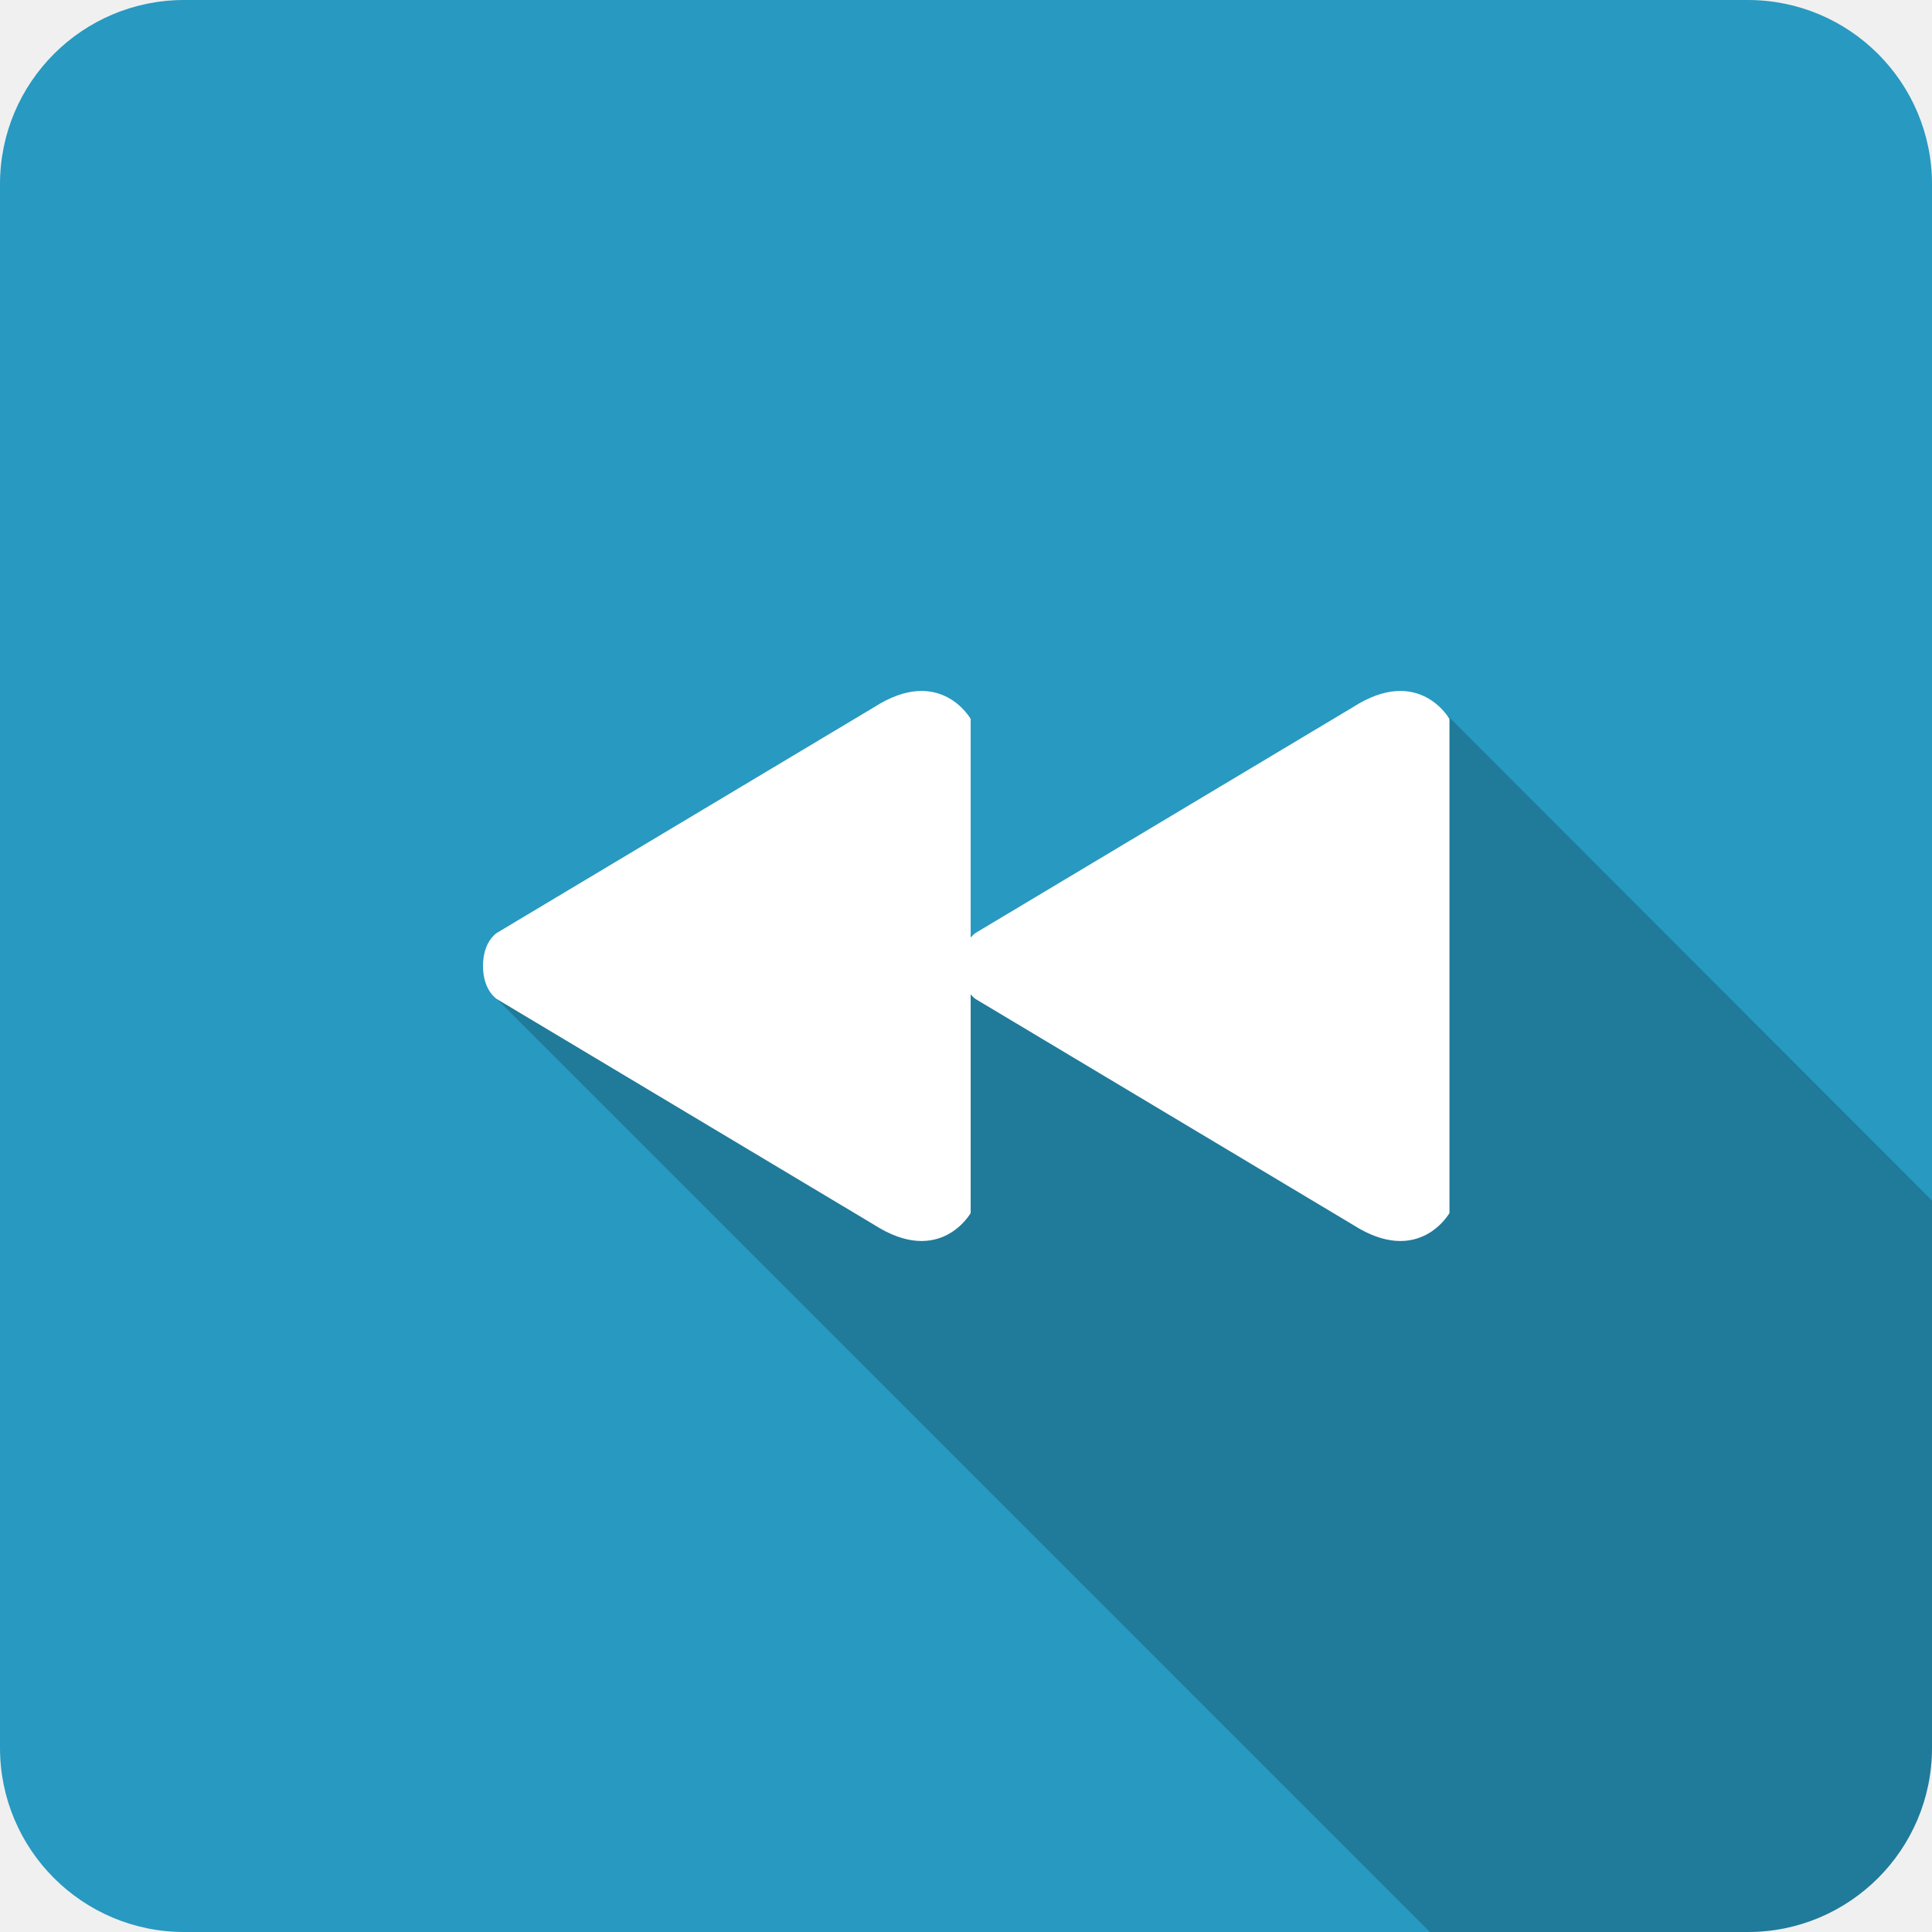
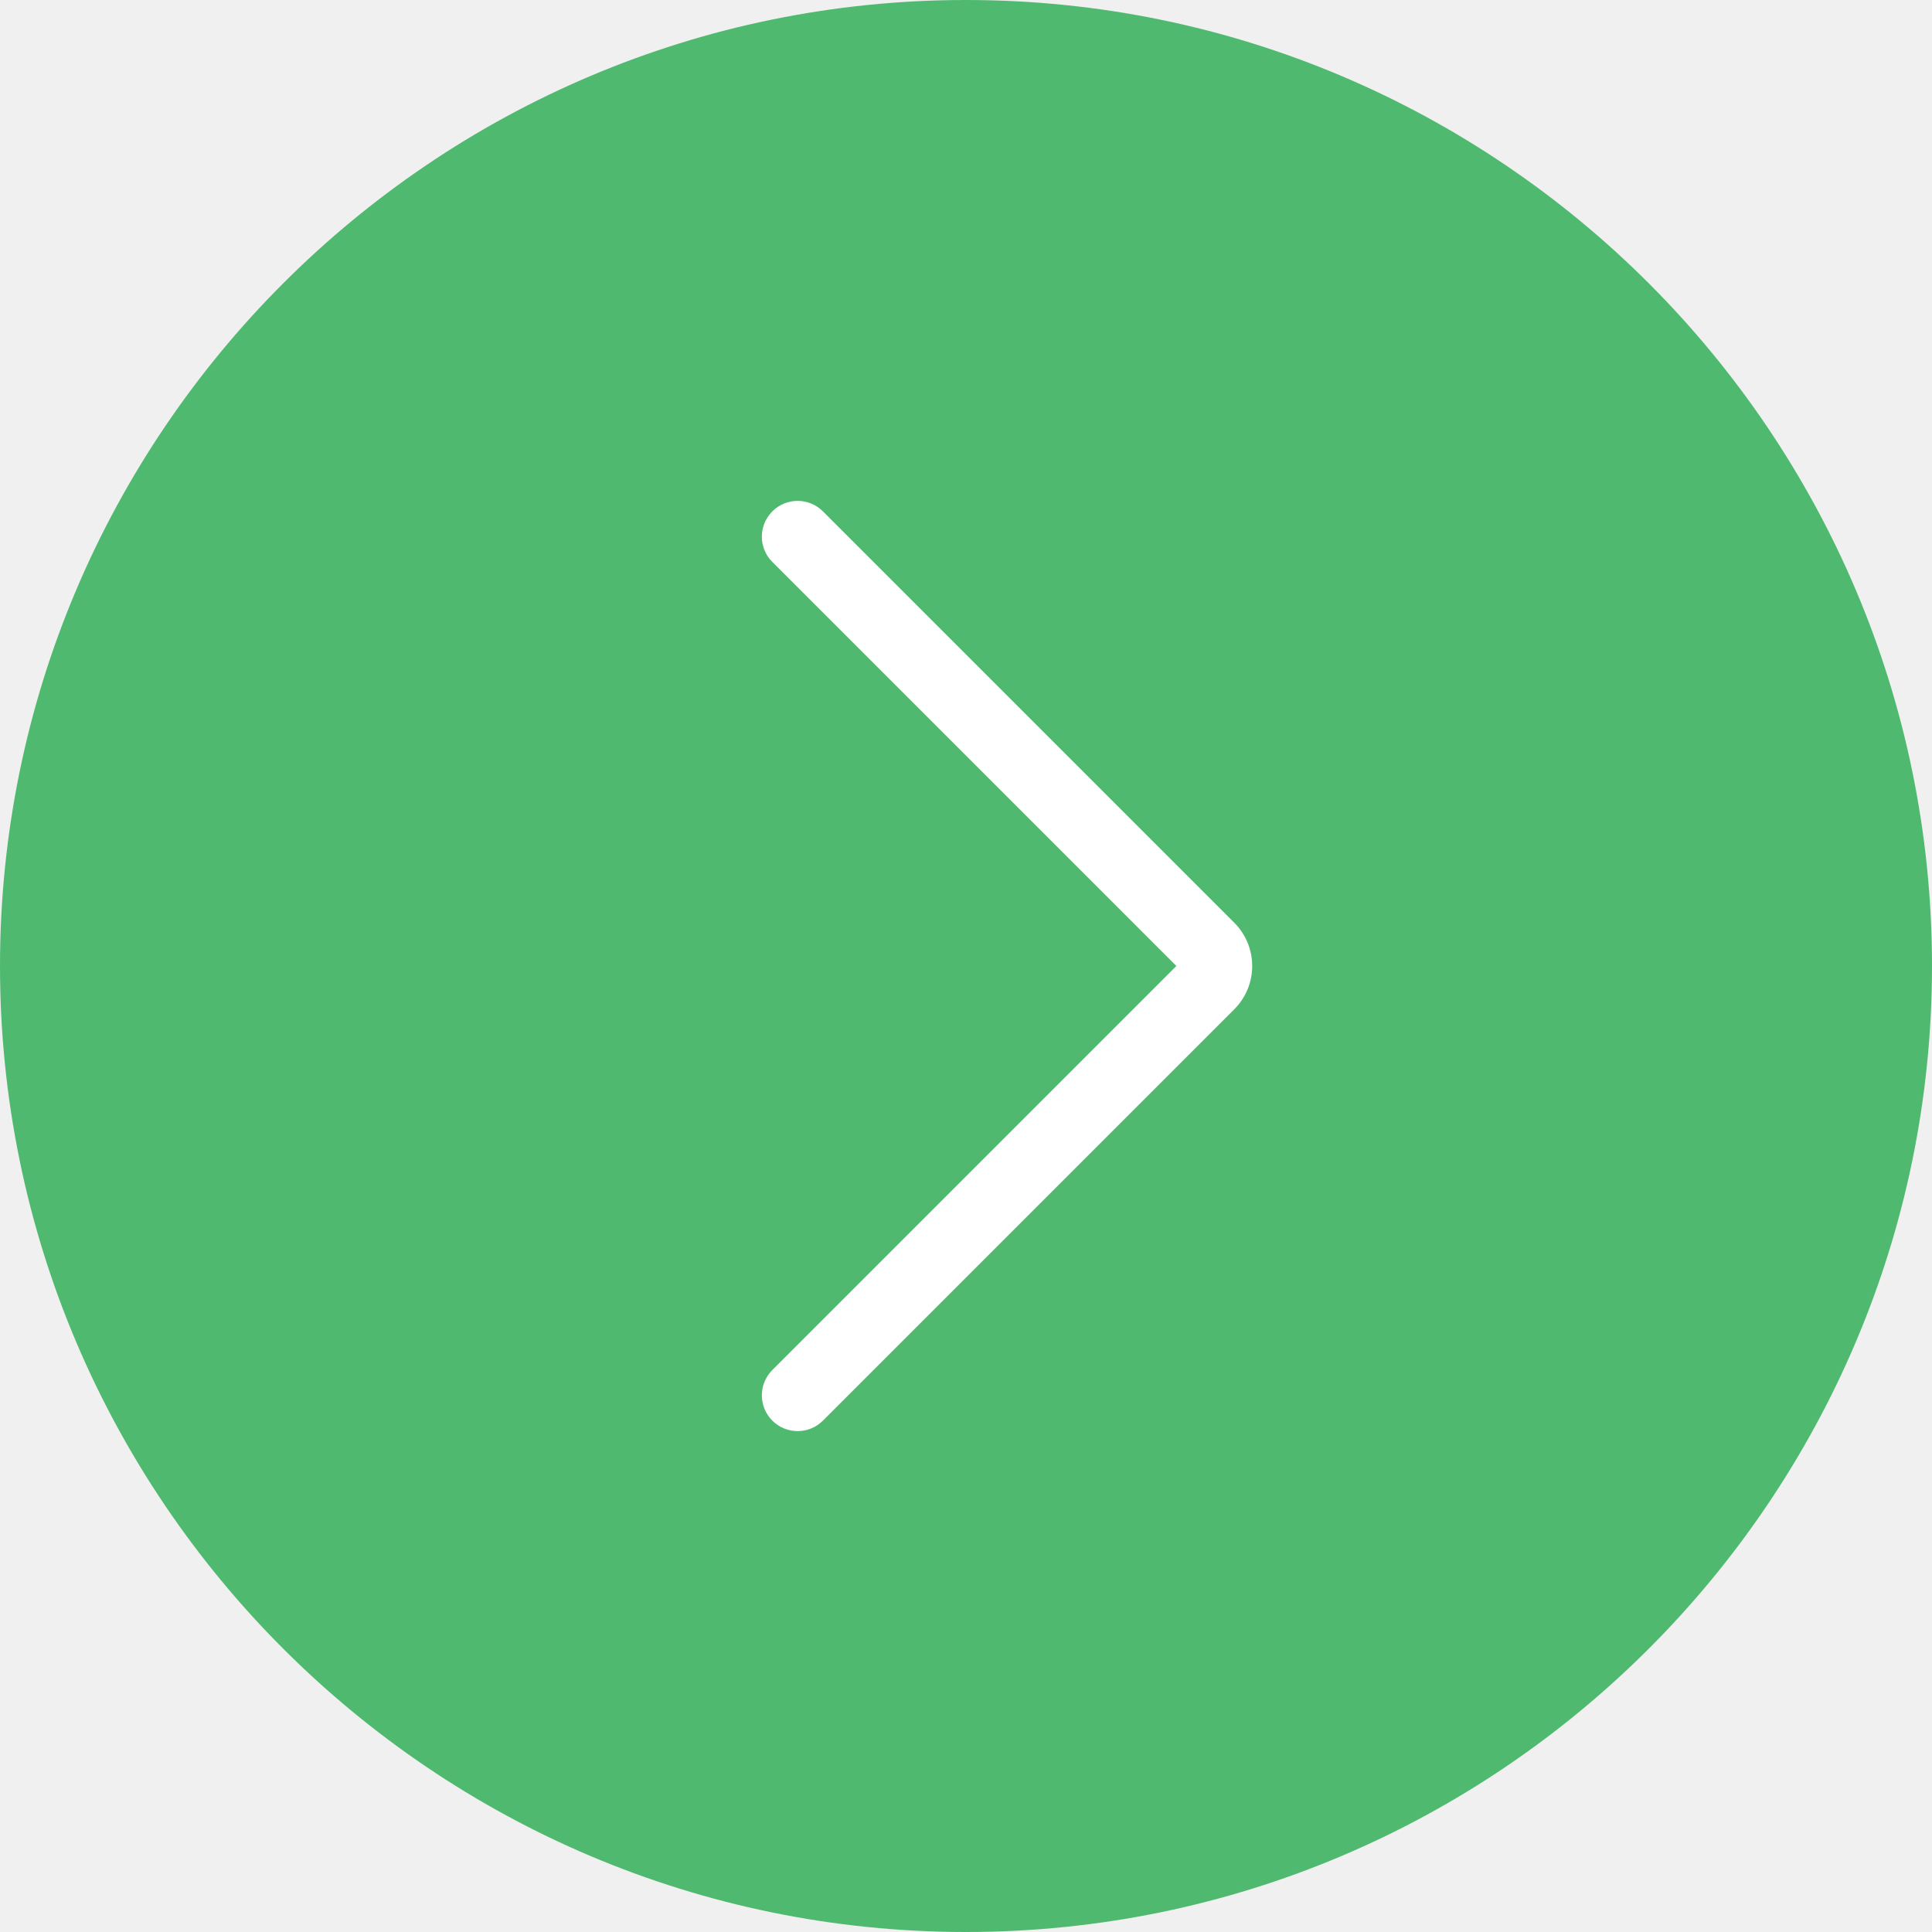
- <svg xmlns="http://www.w3.org/2000/svg" enable-background="new 0 0 50 50" height="50px" id="Layer_1" version="1.1" viewBox="0 0 50 50" width="50px" xml:space="preserve">
+ <svg xmlns="http://www.w3.org/2000/svg" version="1.1" id="Capa_1" x="0px" y="0px" viewBox="0 0 54 54" style="enable-background:new 0 0 54 54;" xml:space="preserve">
  <g>
    <g>
-       <path d="M50,45.233C50,47.866,47.866,50,45.233,50H4.767C2.134,50,0,47.866,0,45.233V4.767     C0,2.134,2.134,0,4.767,0h40.466C47.866,0,50,2.134,50,4.767V45.233z" fill="#2899C0" />
-       <path d="M37.112,18.171l-1.837,5.579l-22.414,2.105L37.005,50h8.228C47.866,50,50,47.866,50,45.233V31.071     L37.112,18.171z" opacity="0.2" />
-       <path d="M25.252,24.142l9.764-5.842c1.708-1.095,2.496,0.306,2.496,0.306V25v6.393c0,0-0.788,1.401-2.496,0.306     l-9.764-5.842c0,0-0.361-0.217-0.361-0.858S25.252,24.142,25.252,24.142z" fill="#FFFFFF" />
-       <path d="M12.861,24.142l9.764-5.842c1.708-1.095,2.496,0.306,2.496,0.306V25v6.393c0,0-0.788,1.401-2.496,0.306     l-9.764-5.842c0,0-0.361-0.217-0.361-0.858S12.861,24.142,12.861,24.142z" fill="#FFFFFF" />
+       <path style="fill:#4FBA6F;" d="M27,53L27,53C12.641,53,1,41.359,1,27v0C1,12.641,12.641,1,27,1h0c14.359,0,26,11.641,26,26v0    C53,41.359,41.359,53,27,53z" />
+       <path style="fill:#4FBA6F;" d="M27,54C12.112,54,0,41.888,0,27S12.112,0,27,0s27,12.112,27,27S41.888,54,27,54z M27,2    C13.215,2,2,13.215,2,27s11.215,25,25,25s25-11.215,25-25S40.785,2,27,2z" />
    </g>
+     <path style="fill:#FFFFFF;" d="M22.294,40c-0.256,0-0.512-0.098-0.707-0.293c-0.391-0.391-0.391-1.023,0-1.414L32.88,27   L21.587,15.707c-0.391-0.391-0.391-1.023,0-1.414s1.023-0.391,1.414,0l11.498,11.498c0.667,0.667,0.667,1.751,0,2.418   L23.001,39.707C22.806,39.902,22.55,40,22.294,40z" />
  </g>
+   <g>
+ </g>
+   <g>
+ </g>
+   <g>
+ </g>
+   <g>
+ </g>
+   <g>
+ </g>
+   <g>
+ </g>
+   <g>
+ </g>
+   <g>
+ </g>
+   <g>
+ </g>
+   <g>
+ </g>
+   <g>
+ </g>
+   <g>
+ </g>
+   <g>
+ </g>
+   <g>
+ </g>
+   <g>
+ </g>
</svg>
